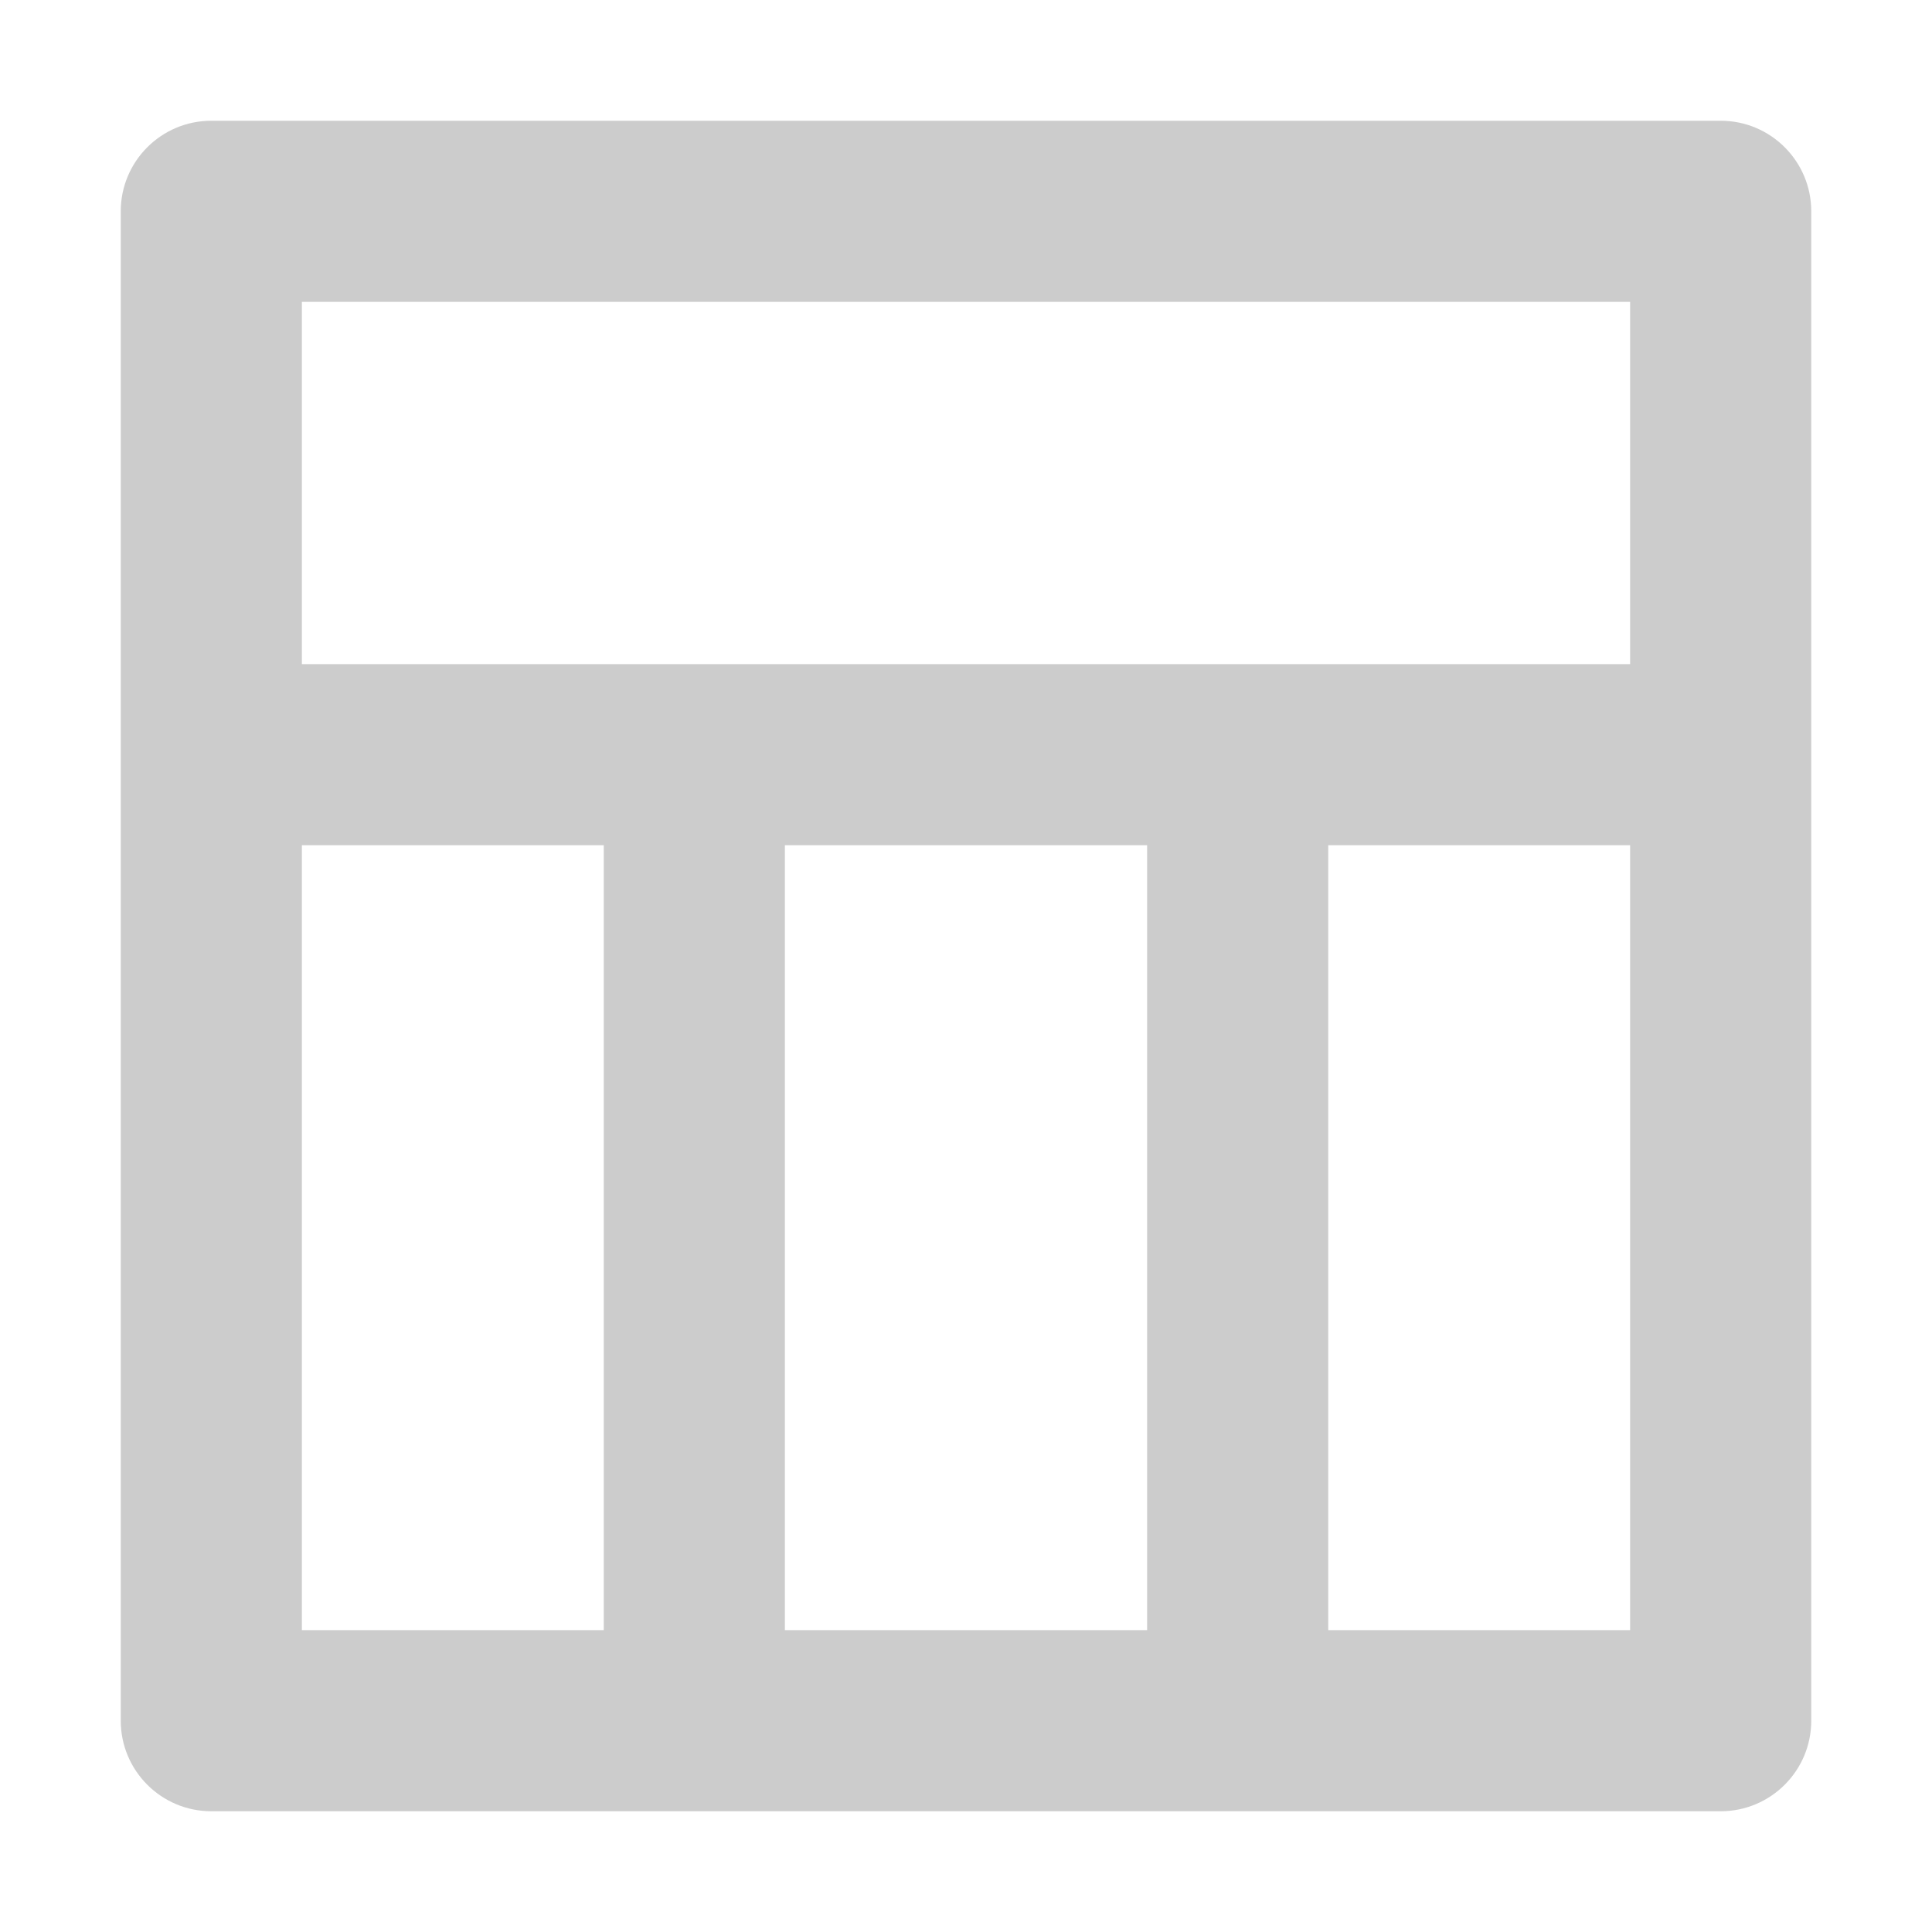
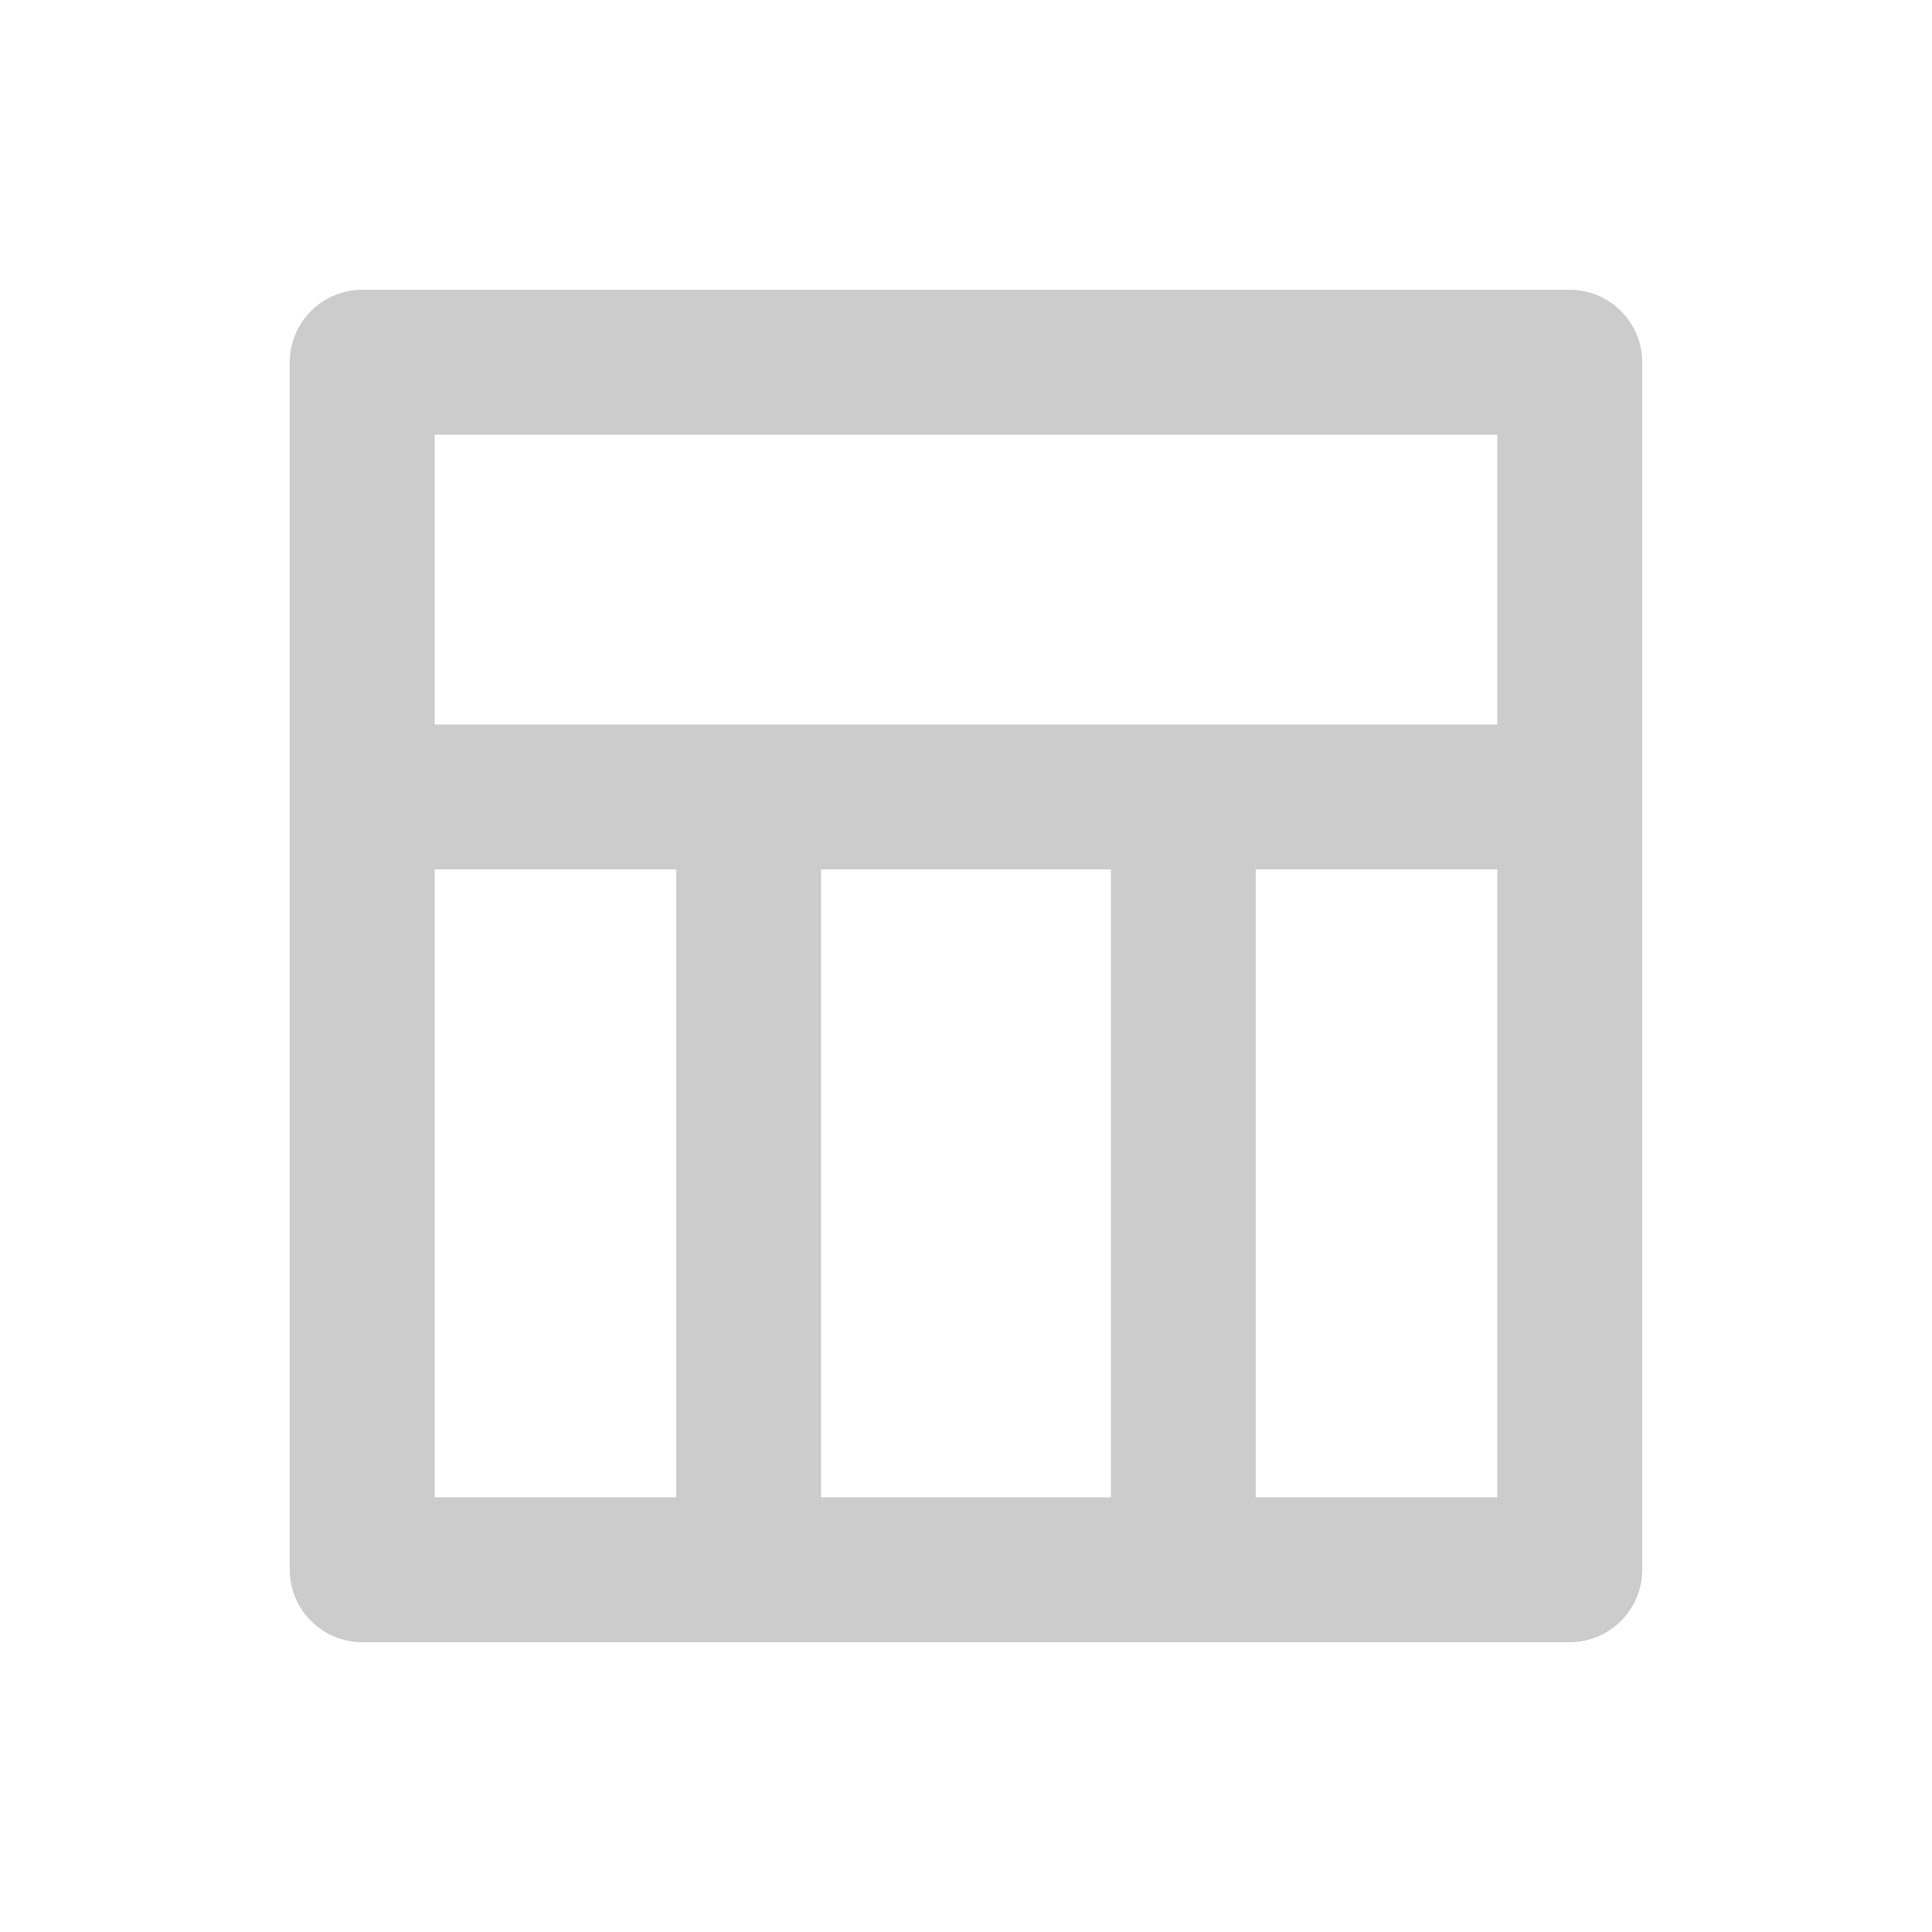
- <svg xmlns="http://www.w3.org/2000/svg" width="1em" height="1em" fill="none" viewBox="0 0 16 16" aria-hidden="true" focusable="false" class="">
+ <svg xmlns="http://www.w3.org/2000/svg" width="1em" height="1em" fill="none" viewBox="-2 -2 20 20" aria-hidden="true" focusable="false" class="">
  <path fill="#cccccc" fill-rule="evenodd" d="M1 1.75A.75.75 0 0 1 1.75 1h12.5a.75.75 0 0 1 .75.75v12.5a.75.75 0 0 1-.75.75H1.75a.75.75 0 0 1-.75-.75zm1.5.75v3h11v-3zm0 11V7H5v6.5zm4 0h3V7h-3zM11 7v6.5h2.5V7z" clip-rule="evenodd" />
</svg>
